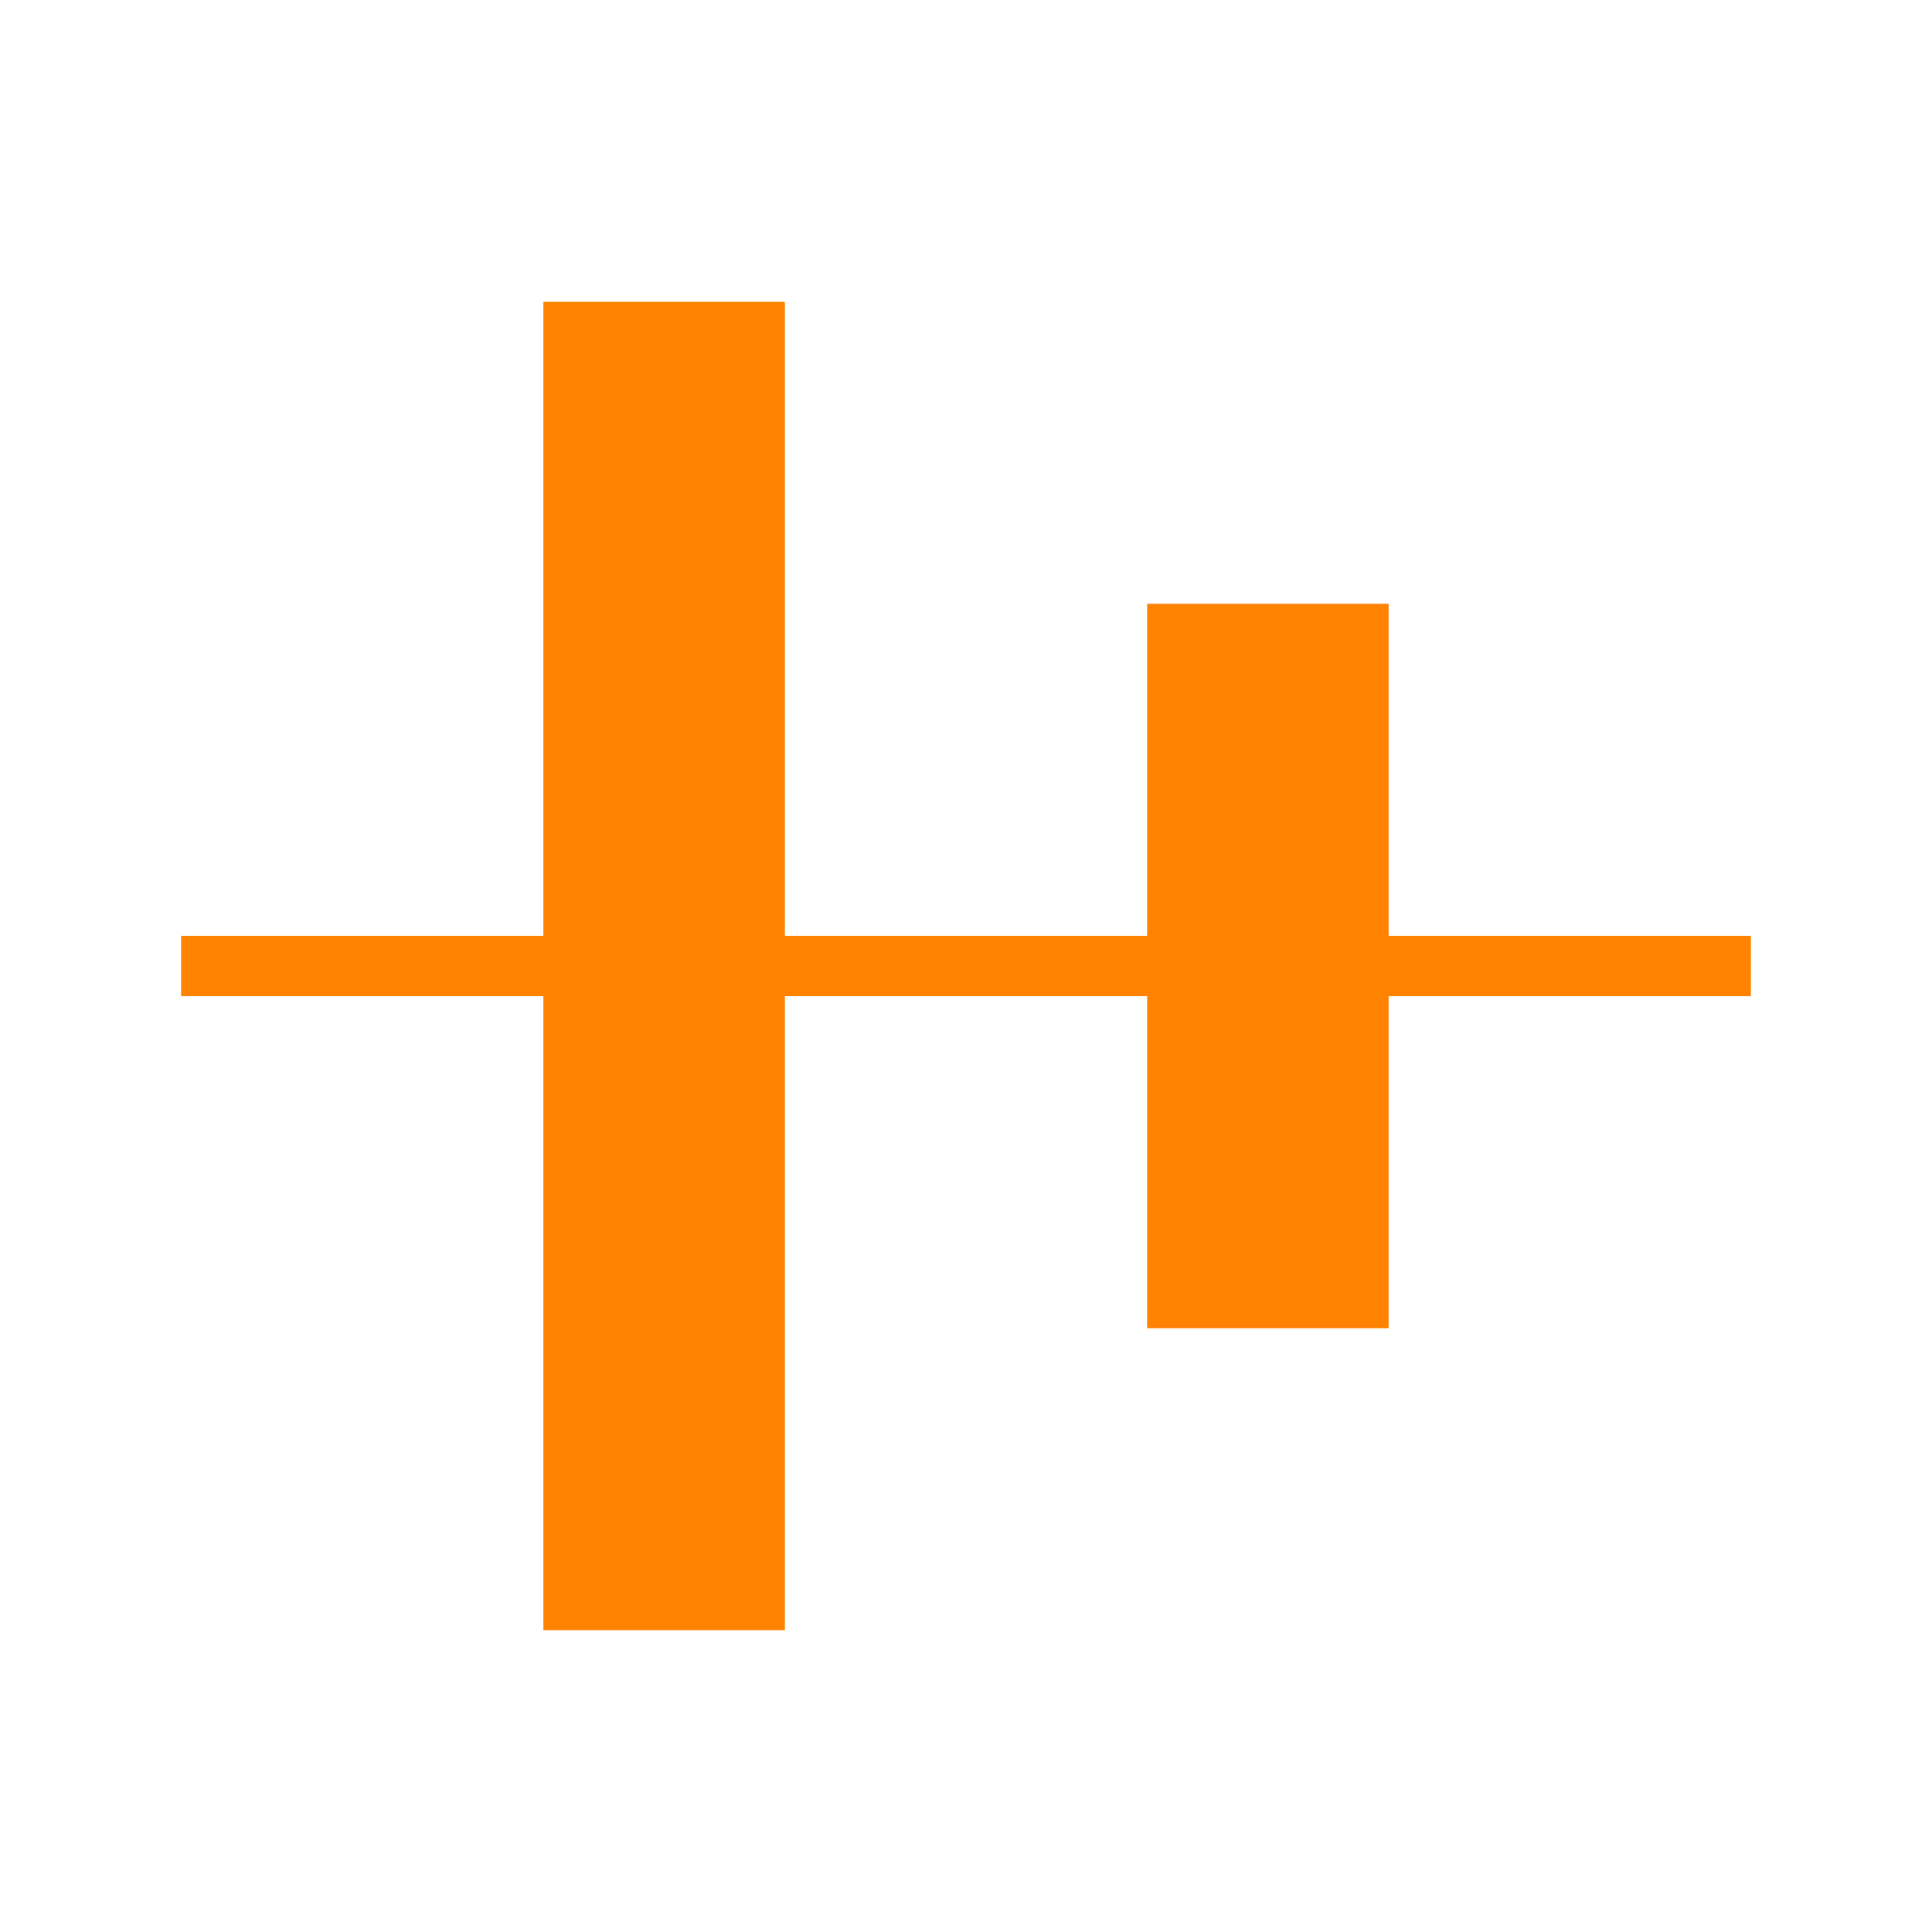
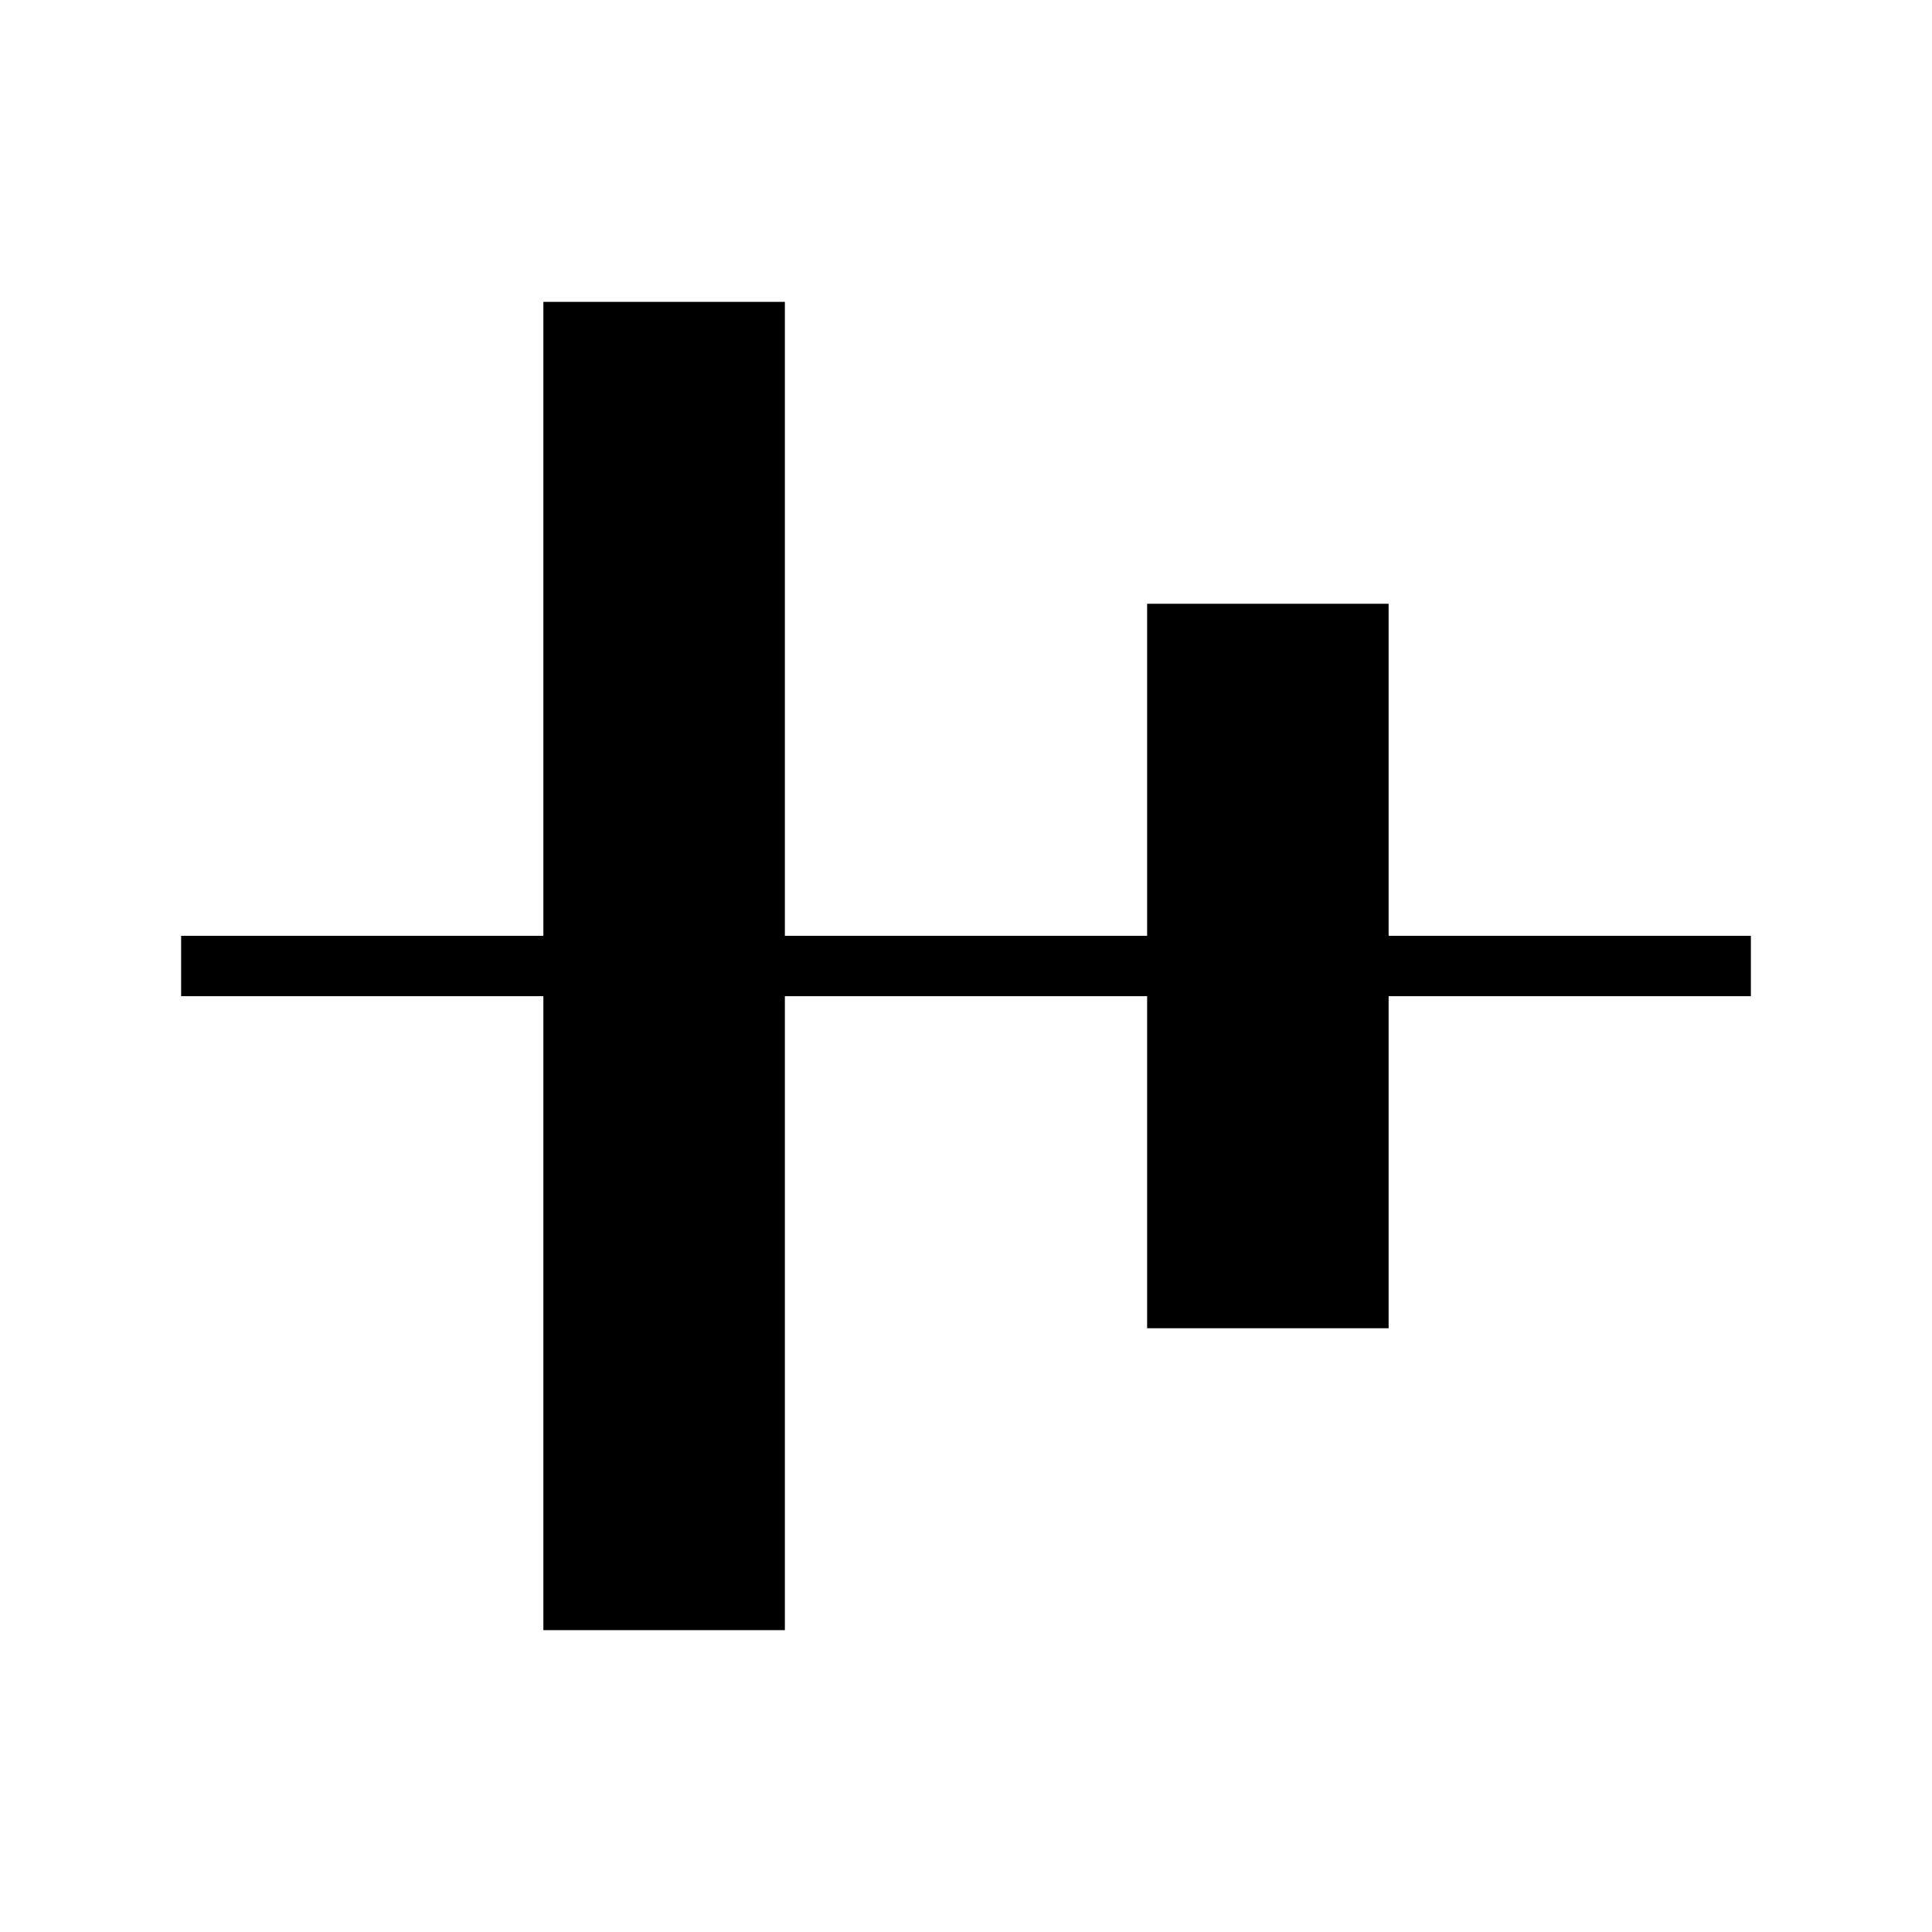
<svg xmlns="http://www.w3.org/2000/svg" width="32" height="32" viewBox="0 0 32 32" fill="none">
-   <rect x="9.5" y="26.5" width="21" height="3" transform="rotate(-90 9.5 26.5)" fill="#FF8200" stroke="#FF8200" style="fill:#FF8200;fill:color(display-p3 1 0.51 0);fill-opacity:1;stroke:#FF8200;stroke:color(display-p3 1 0.51 0);stroke-opacity:1;" />
-   <rect x="19.5" y="21.5" width="11" height="3" transform="rotate(-90 19.5 21.5)" fill="#FF8200" stroke="#FF8200" style="fill:#FF8200;fill:color(display-p3 1 0.51 0);fill-opacity:1;stroke:#FF8200;stroke:color(display-p3 1 0.51 0);stroke-opacity:1;" />
-   <path d="M3 16L29 16" stroke="#FF8200" style="stroke:#FF8200;stroke:color(display-p3 1 0.51 0);stroke-opacity:1;" />
+   <rect x="9.5" y="26.5" width="21" height="3" transform="rotate(-90 9.5 26.5)" fill="currentColor" stroke="currentColor" />
+   <rect x="19.5" y="21.5" width="11" height="3" transform="rotate(-90 19.5 21.5)" fill="currentColor" stroke="currentColor" />
+   <path d="M3 16L29 16" stroke="currentColor" />
</svg>
